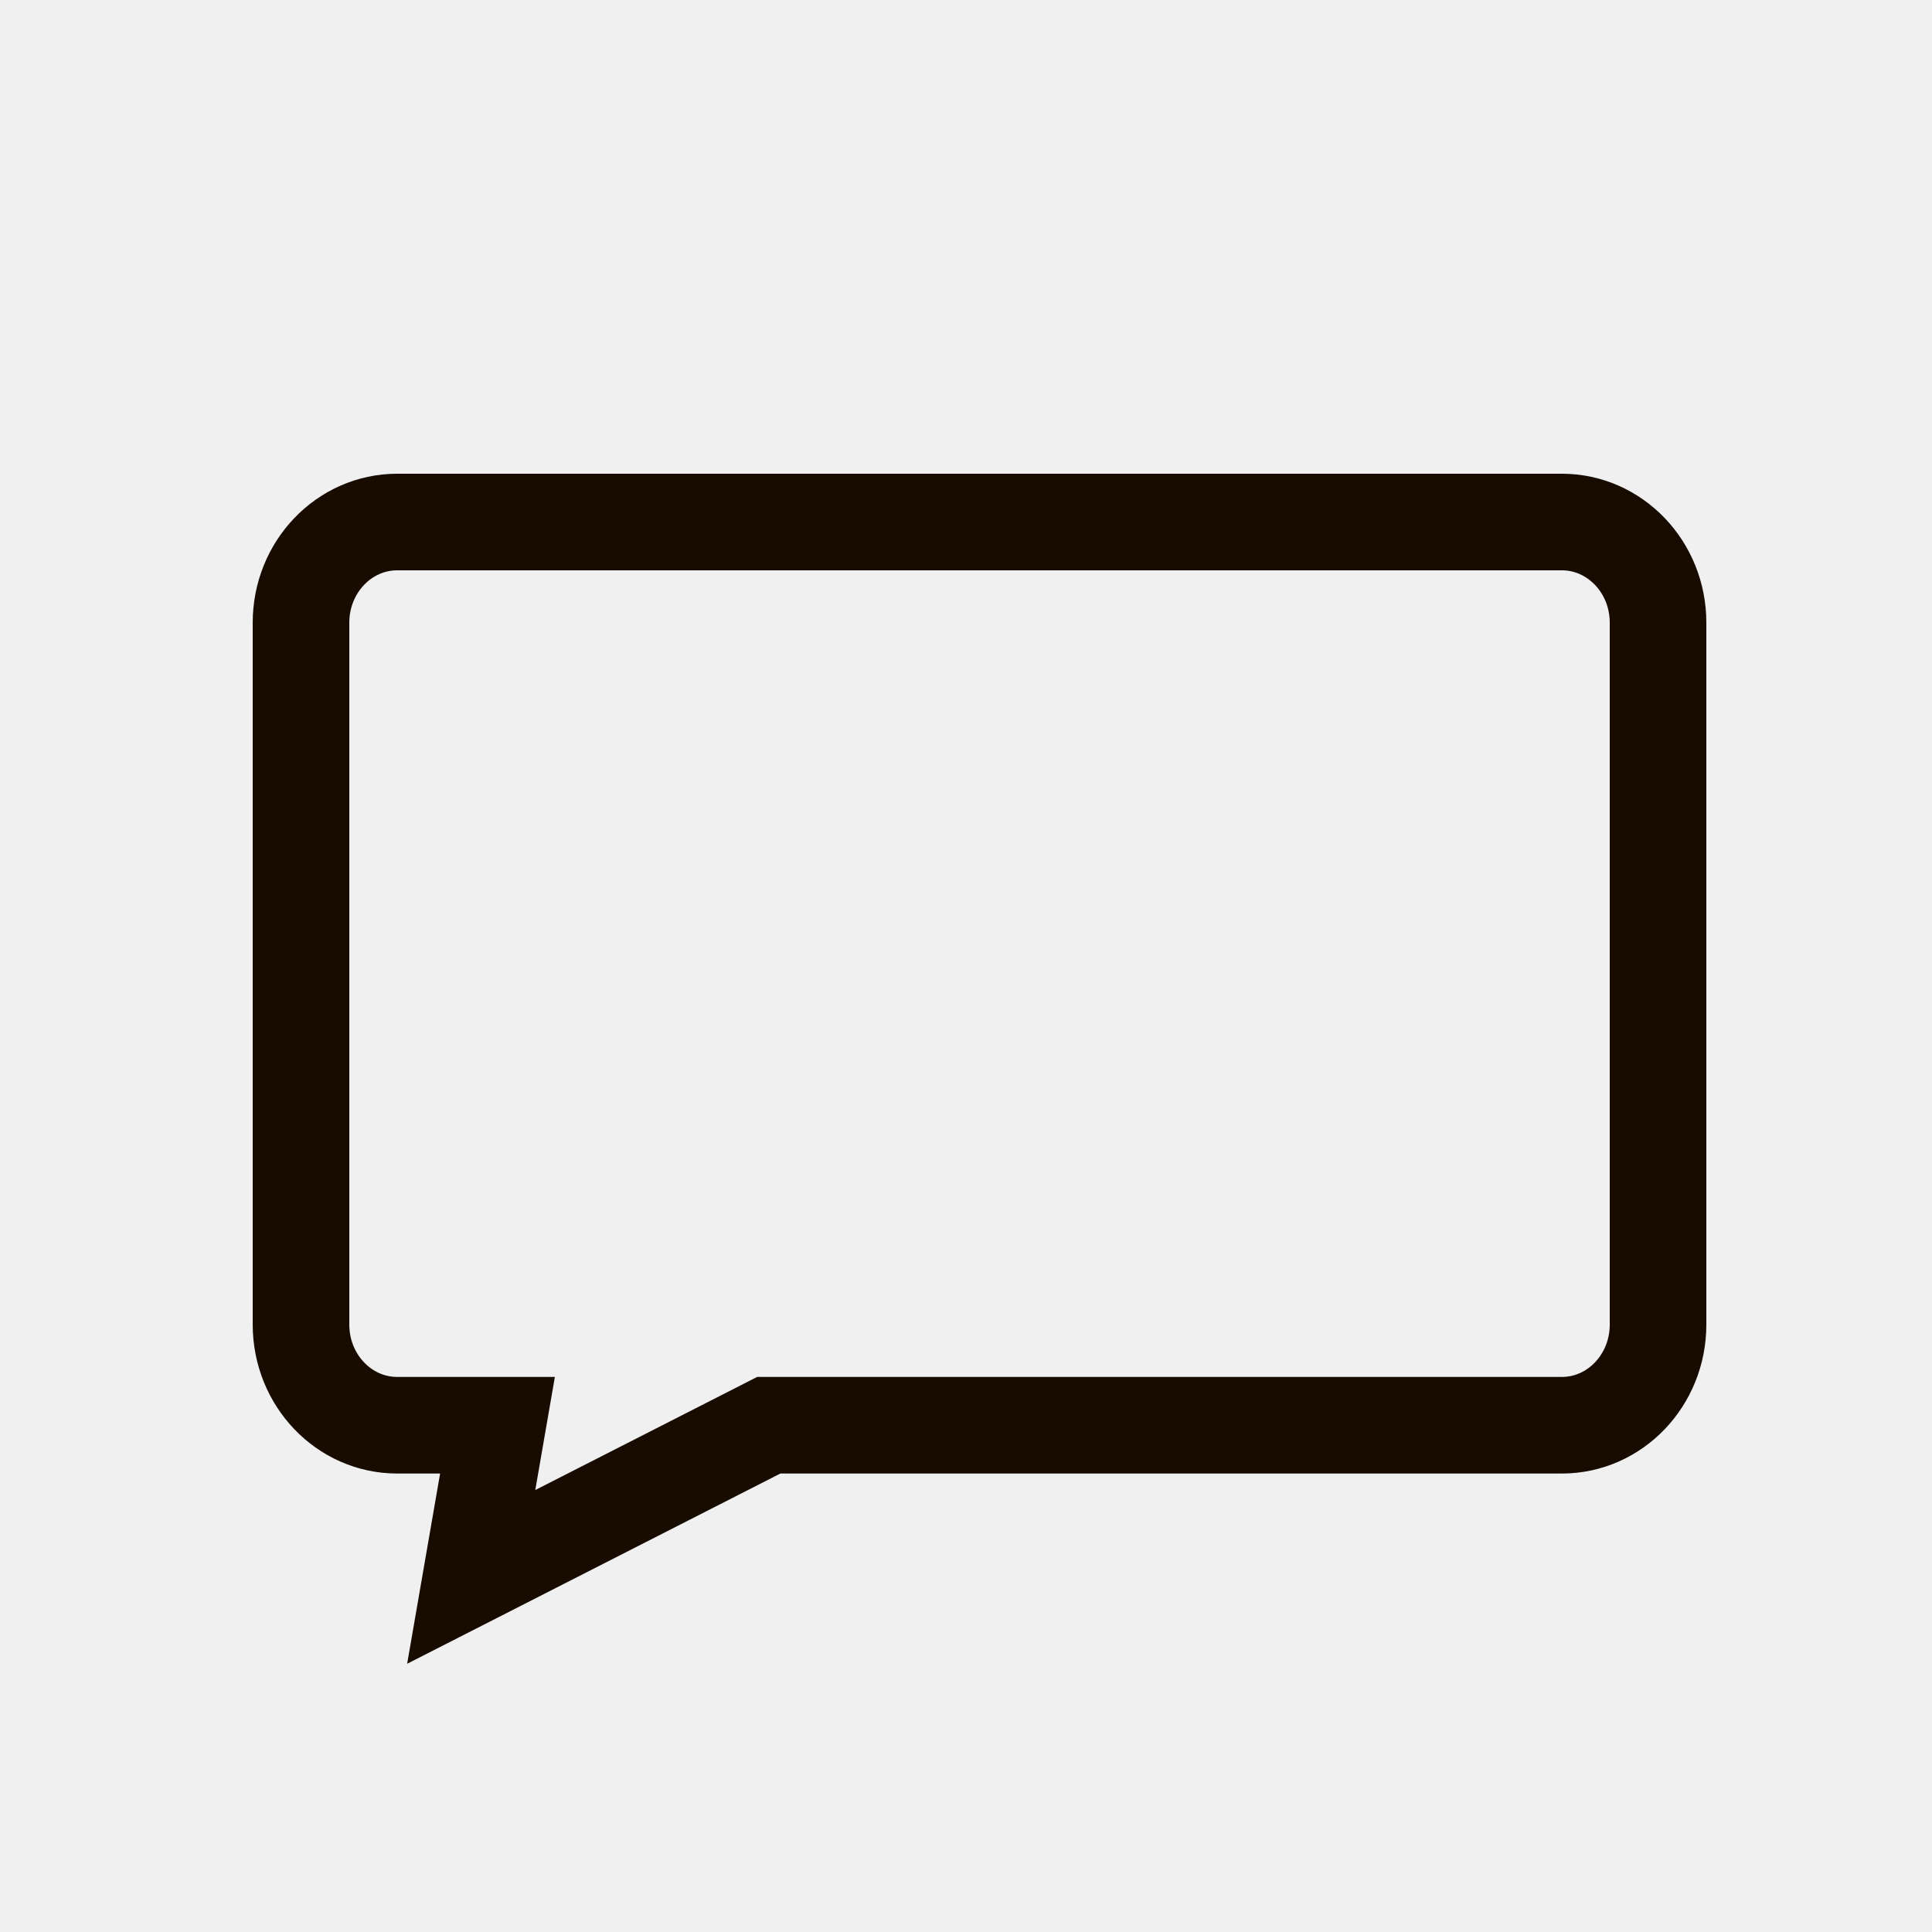
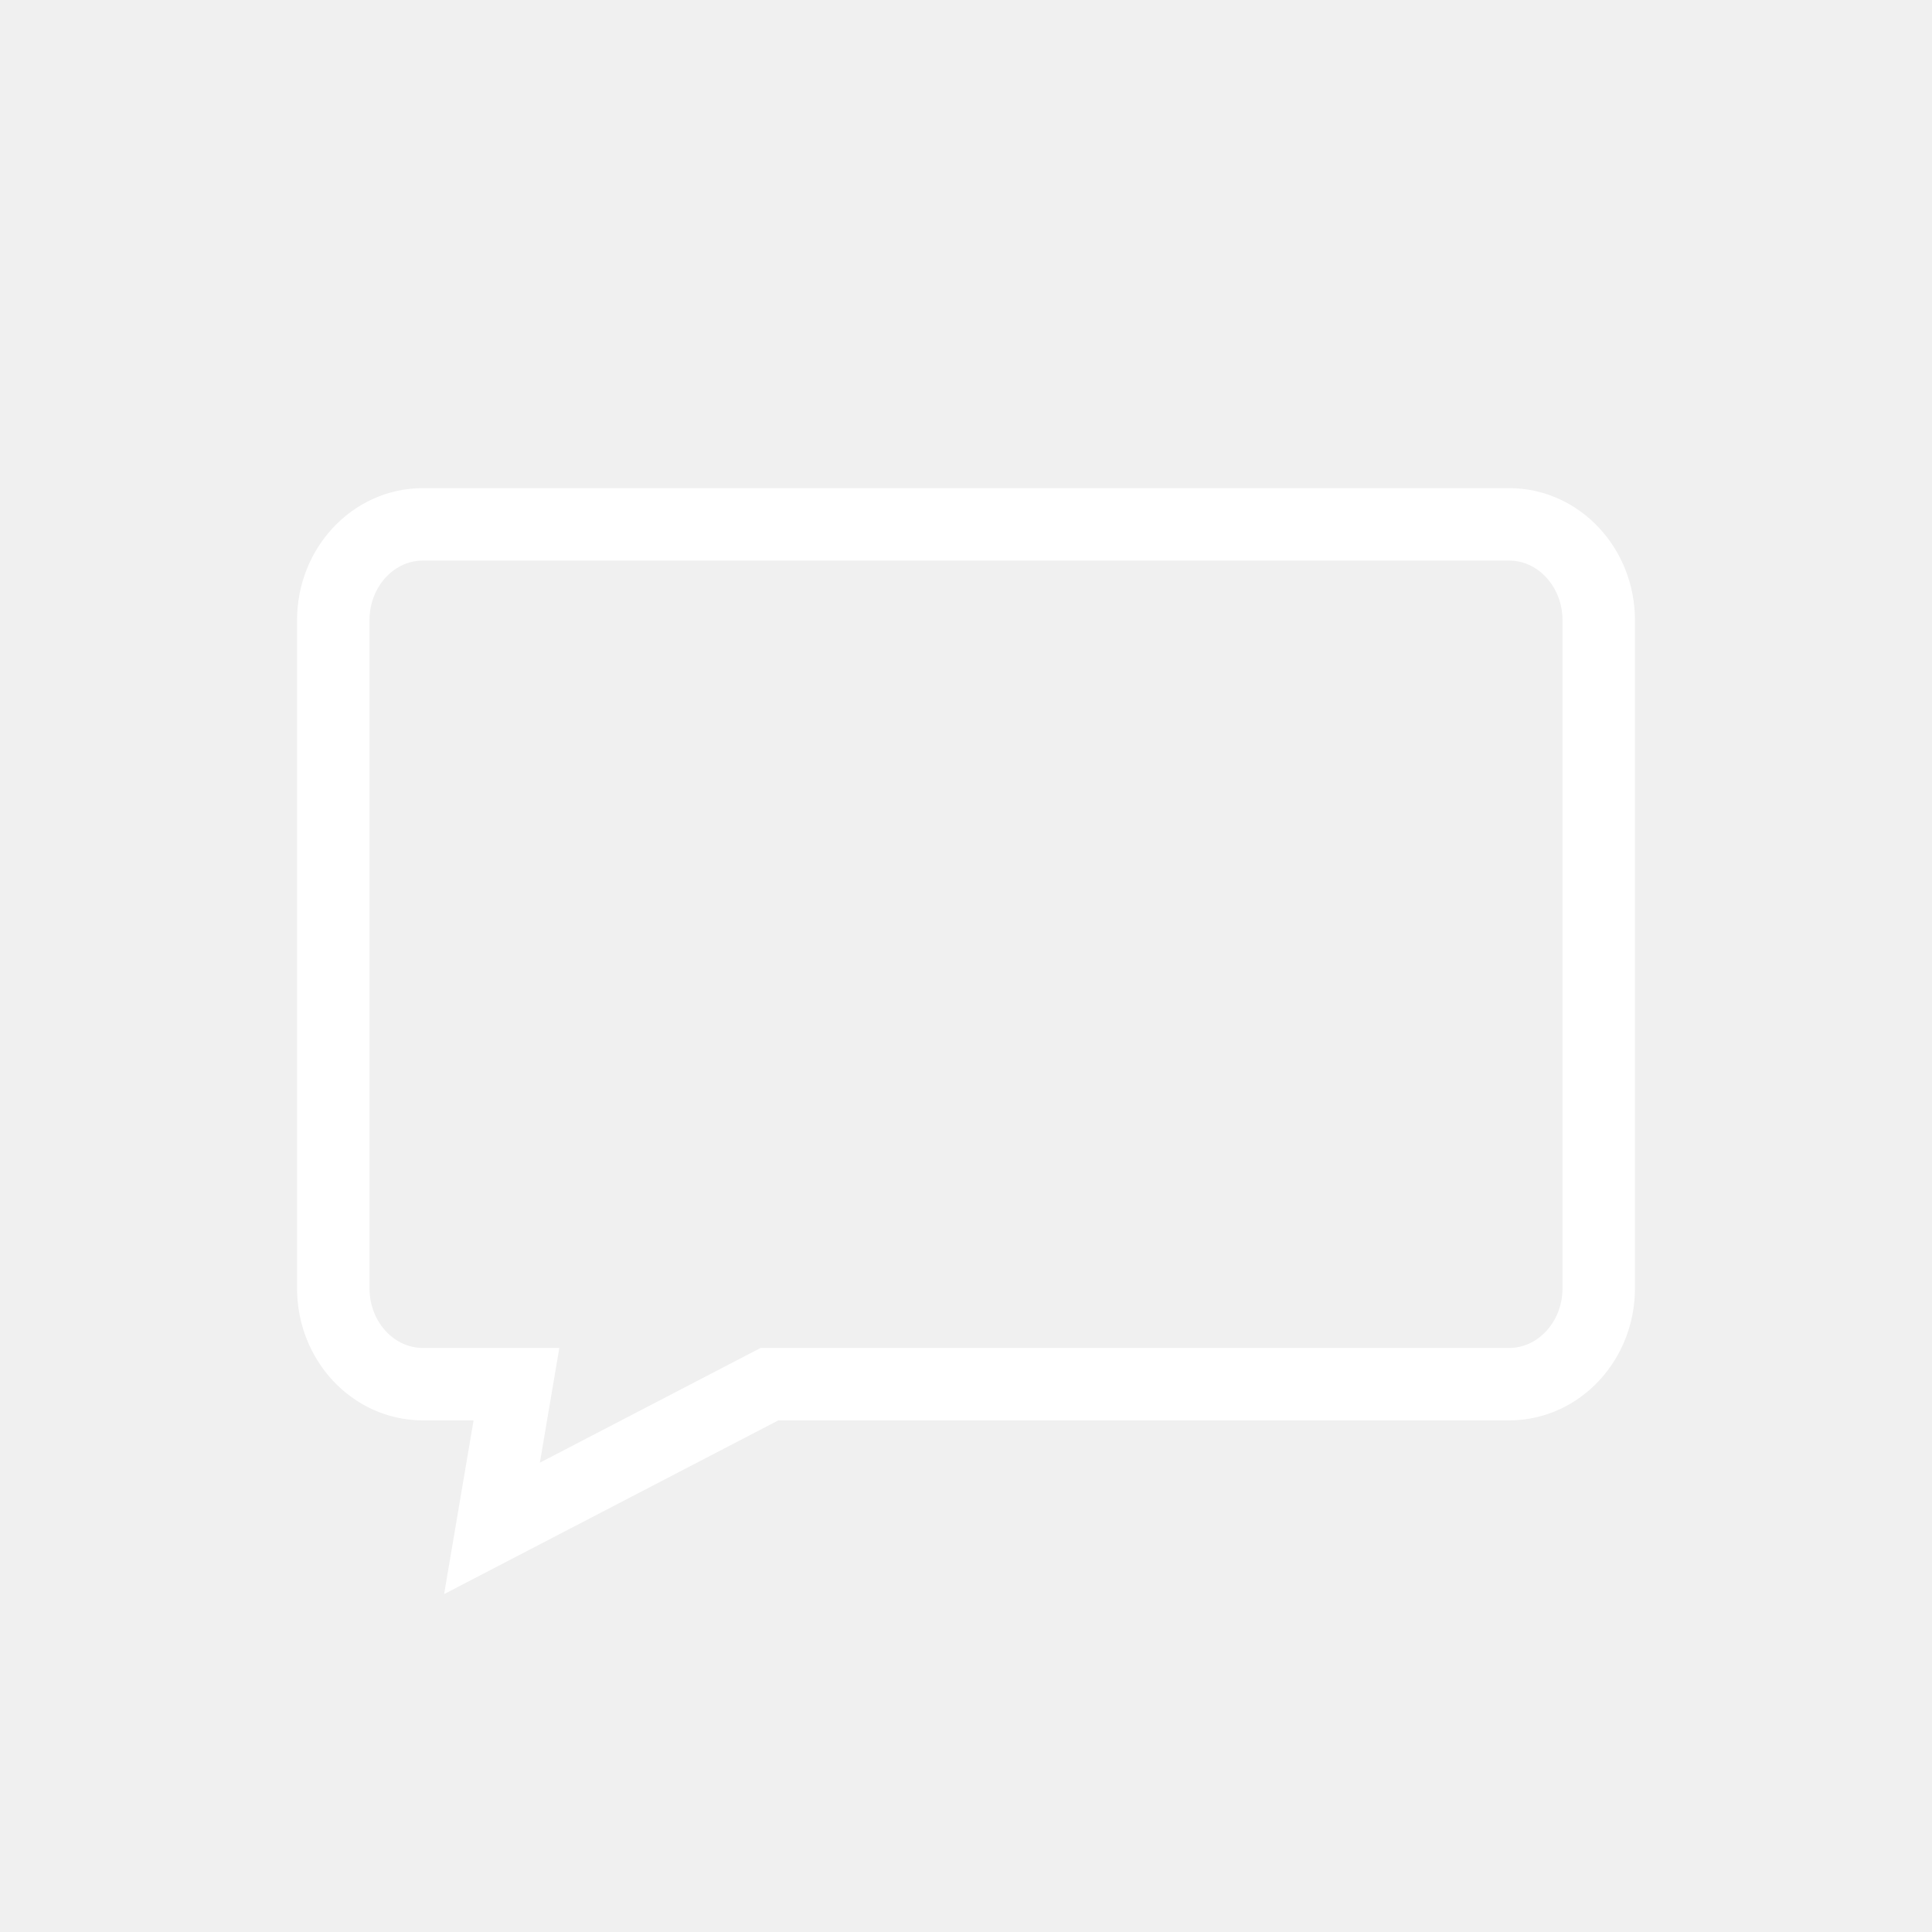
- <svg xmlns="http://www.w3.org/2000/svg" xmlns:xlink="http://www.w3.org/1999/xlink" version="1.1" preserveAspectRatio="xMidYMid meet" viewBox="0 0 100 100" width="100" height="100">
+ <svg xmlns="http://www.w3.org/2000/svg" xmlns:xlink="http://www.w3.org/1999/xlink" version="1.1" preserveAspectRatio="xMidYMid meet" viewBox="0 0 320 320" width="320" height="320">
  <defs>
-     <path d="M24.39 81.62L25.75 73.77C22.63 73.77 20.9 73.77 20.56 73.77C17.81 73.77 15.58 71.44 15.58 68.56C15.58 64.93 15.58 35.86 15.58 32.23C15.58 29.35 17.81 27.02 20.56 27.02C26.58 27.02 74.82 27.02 80.84 27.02C83.59 27.02 85.82 29.35 85.82 32.23C85.82 35.86 85.82 64.93 85.82 68.56C85.82 71.44 83.59 73.77 80.84 73.77C78.11 73.77 64.42 73.77 39.79 73.77L24.39 81.62Z" id="aolLrXwnS" />
+     <path d="M81.49 253.15L85.54 229.26C76.24 229.26 71.07 229.26 70.04 229.26C61.84 229.26 55.2 222.15 55.2 213.38C55.2 202.31 55.2 113.79 55.2 102.73C55.2 93.96 61.84 86.85 70.04 86.85C88.03 86.85 231.97 86.85 249.96 86.85C258.15 86.85 264.8 93.96 264.8 102.73C264.8 113.79 264.8 202.31 264.8 213.38C264.8 222.15 258.15 229.26 249.96 229.26C241.79 229.26 200.96 229.26 127.45 229.26L81.49 253.15Z" id="a1b0gxFCY9" />
  </defs>
  <g>
    <g>
      <g>
        <g>
-           <use xlink:href="#aolLrXwnS" opacity="1" fill-opacity="0" stroke="#180c01" stroke-width="5" stroke-opacity="1" />
+           <use xlink:href="#a1b0gxFCY9" opacity="1" fill-opacity="0" stroke="#ffffff" stroke-width="12" stroke-opacity="1" />
        </g>
      </g>
    </g>
  </g>
</svg>
